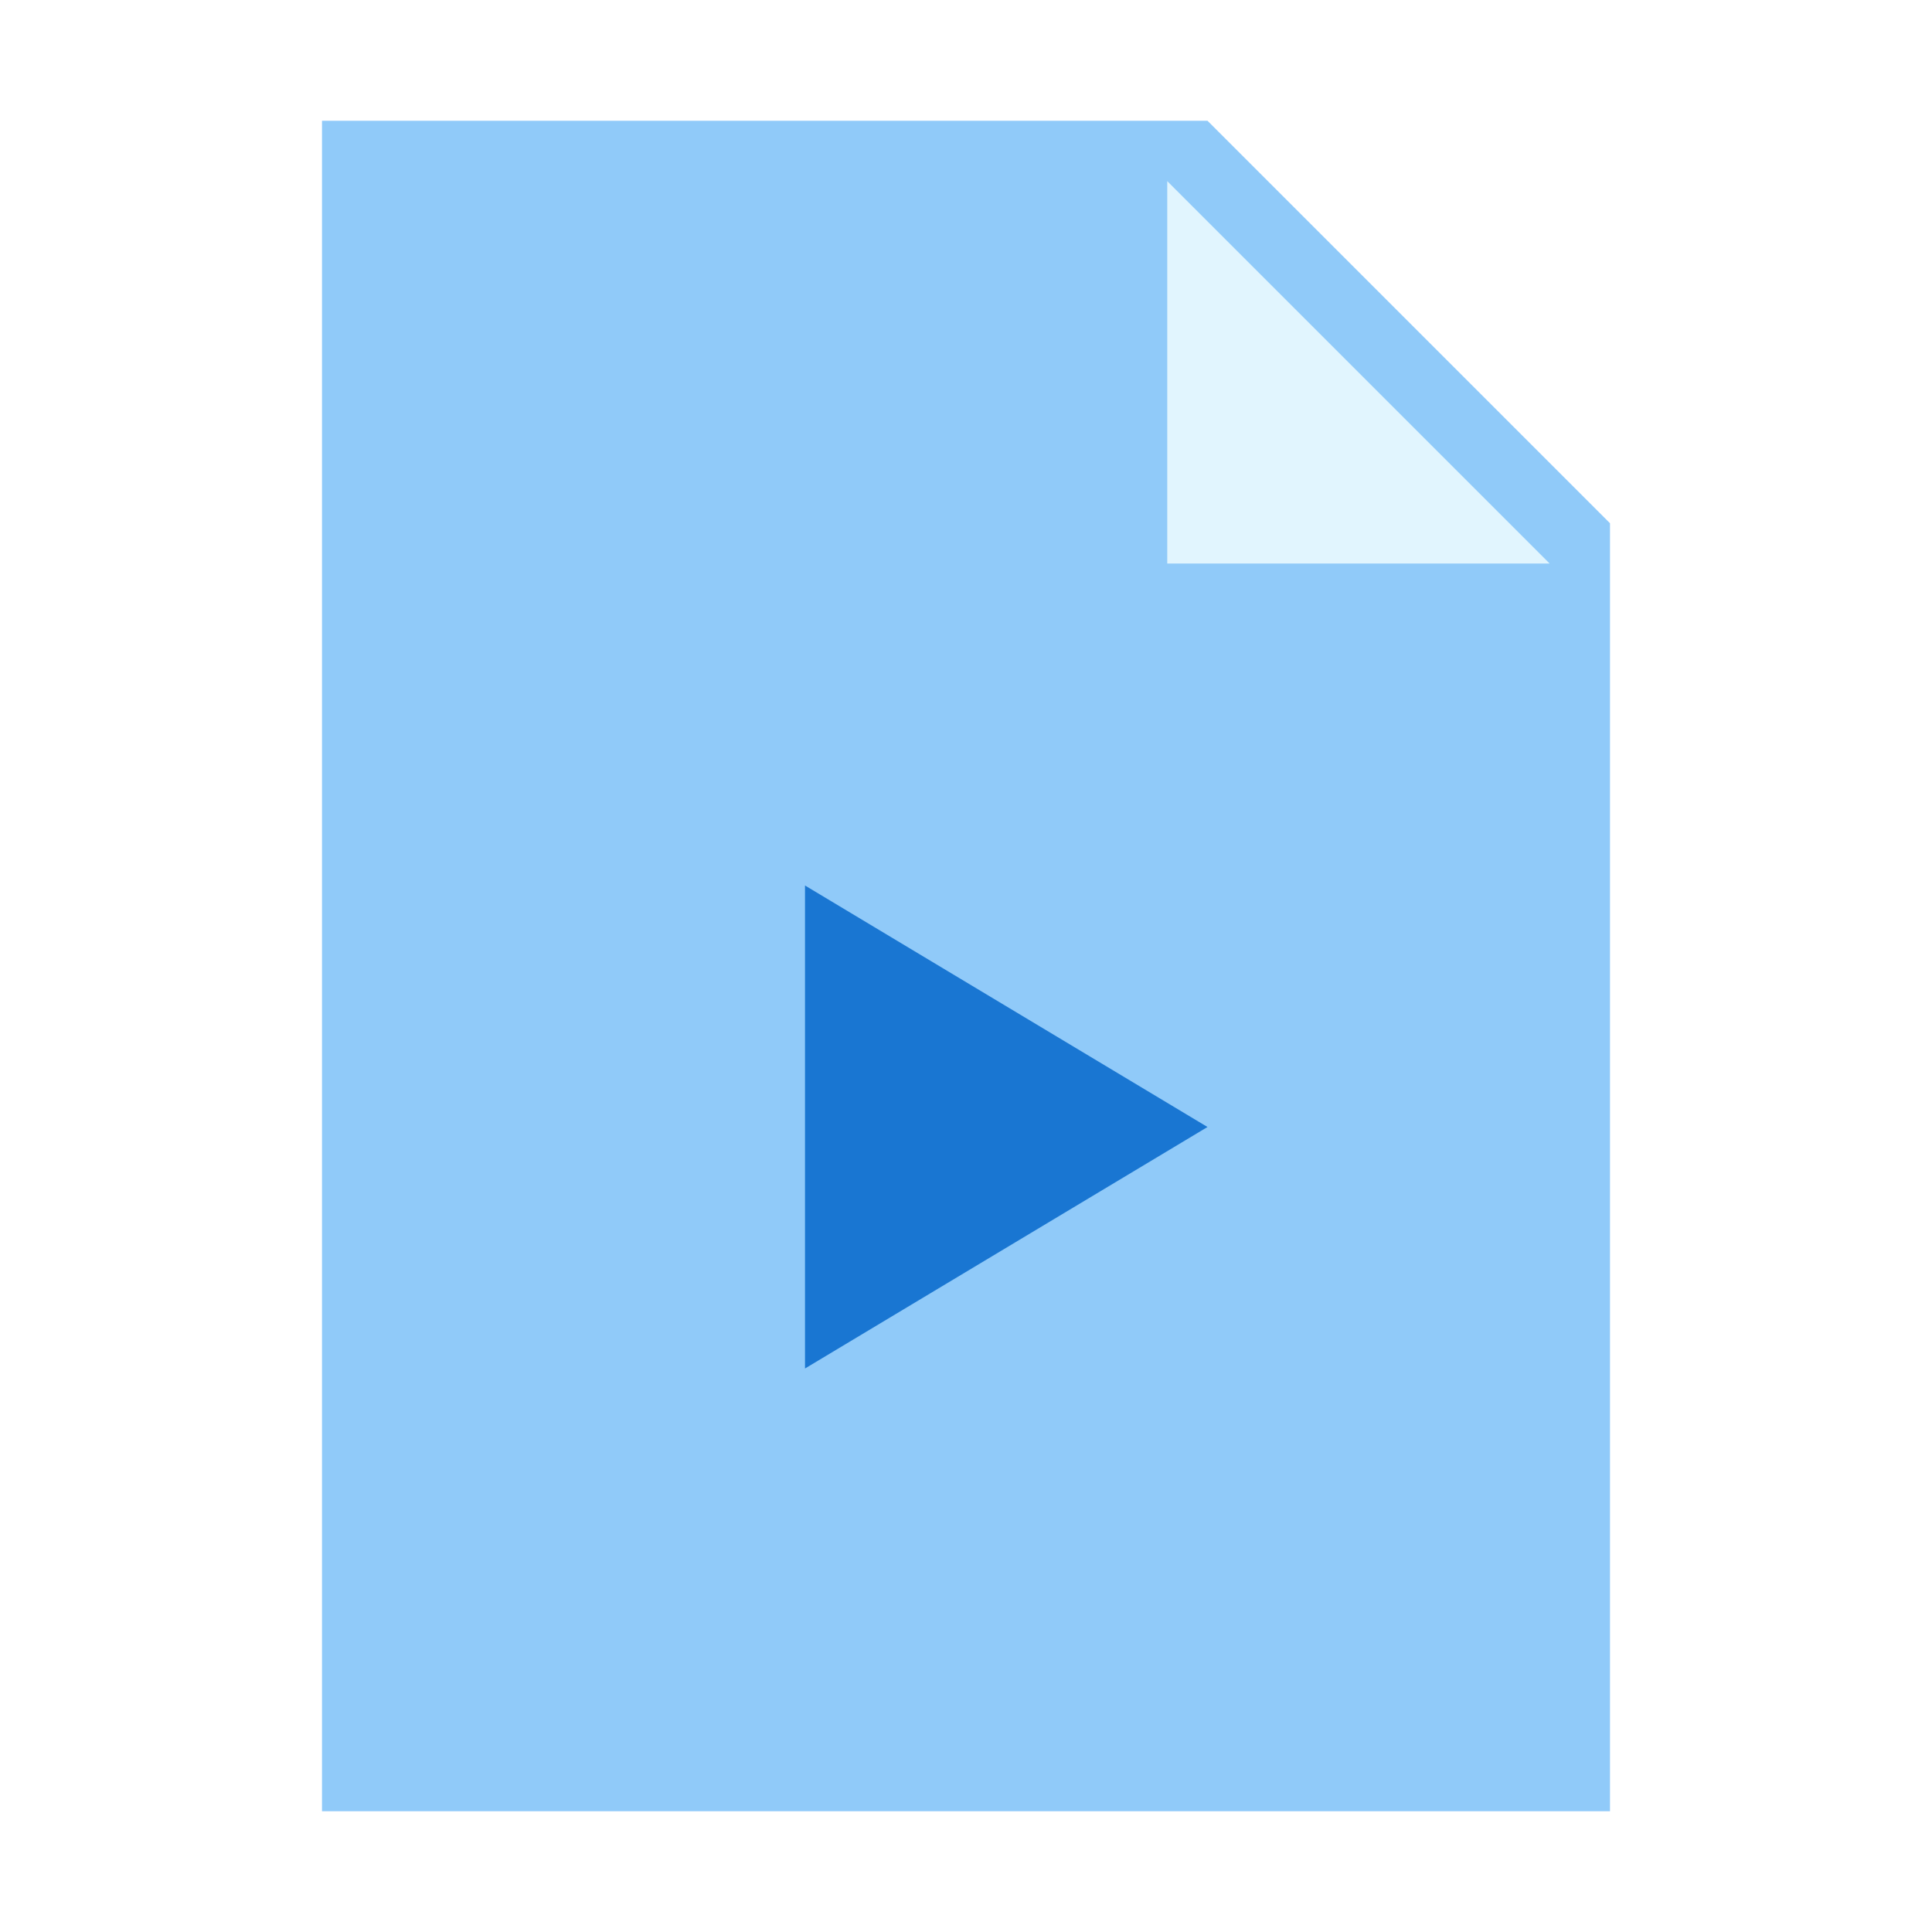
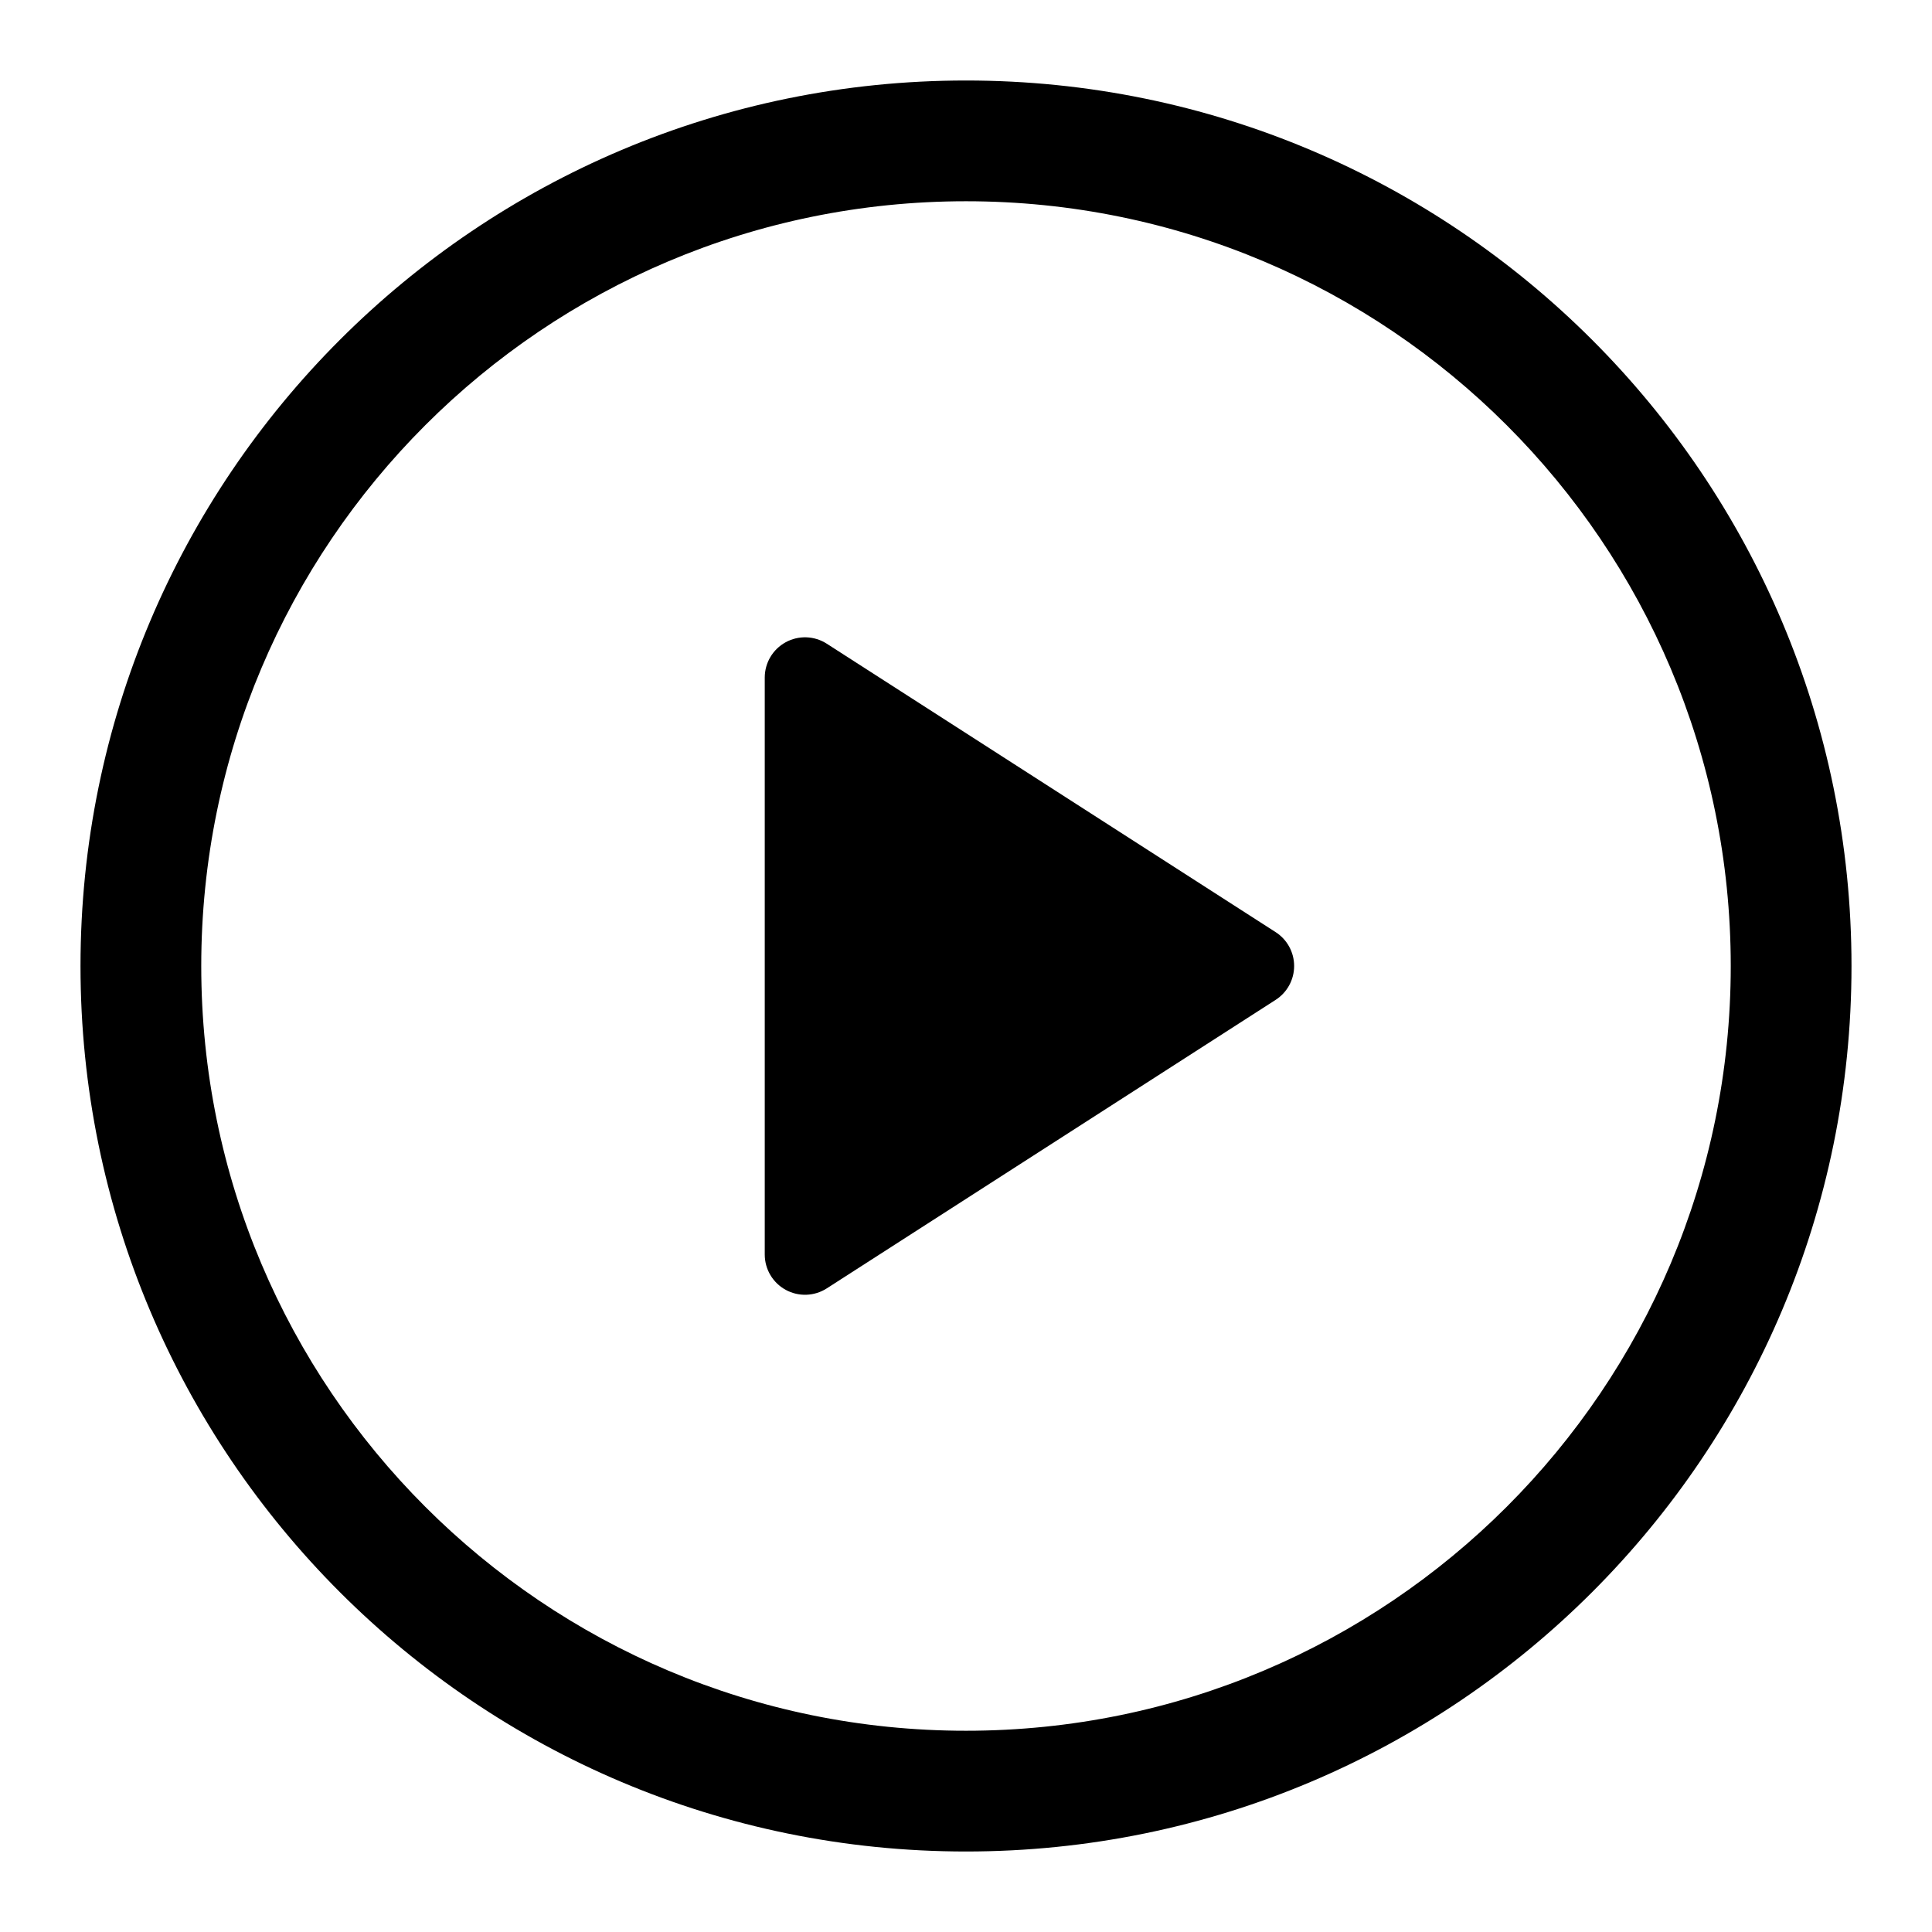
- <svg xmlns="http://www.w3.org/2000/svg" width="48" height="48" viewBox="0 0 48 48">
-   <path fill="#90caf9" d="M40 45H8V3h22l10 10z" />
-   <path fill="#e1f5fe" d="M38.5 14H29V4.5z" />
-   <path fill="#1976d2" d="m30 28l-10-6v12z" />
+ <svg xmlns="http://www.w3.org/2000/svg" width="24" height="24" viewBox="0 0 24 24">
+   <path fill="#000" d="M9.5 15.584V8.416a.5.5 0 0 1 .77-.42l5.576 3.583a.5.5 0 0 1 0 .842l-5.576 3.584a.5.5 0 0 1-.77-.42Z" />
+   <path fill="#000" d="M1 12C1 5.925 5.925 1 12 1s11 4.925 11 11s-4.925 11-11 11S1 18.075 1 12m11-9.5A9.5 9.5 0 0 0 2.5 12a9.5 9.5 0 0 0 9.5 9.5a9.5 9.5 0 0 0 9.5-9.5A9.5 9.5 0 0 0 12 2.5" />
</svg>
